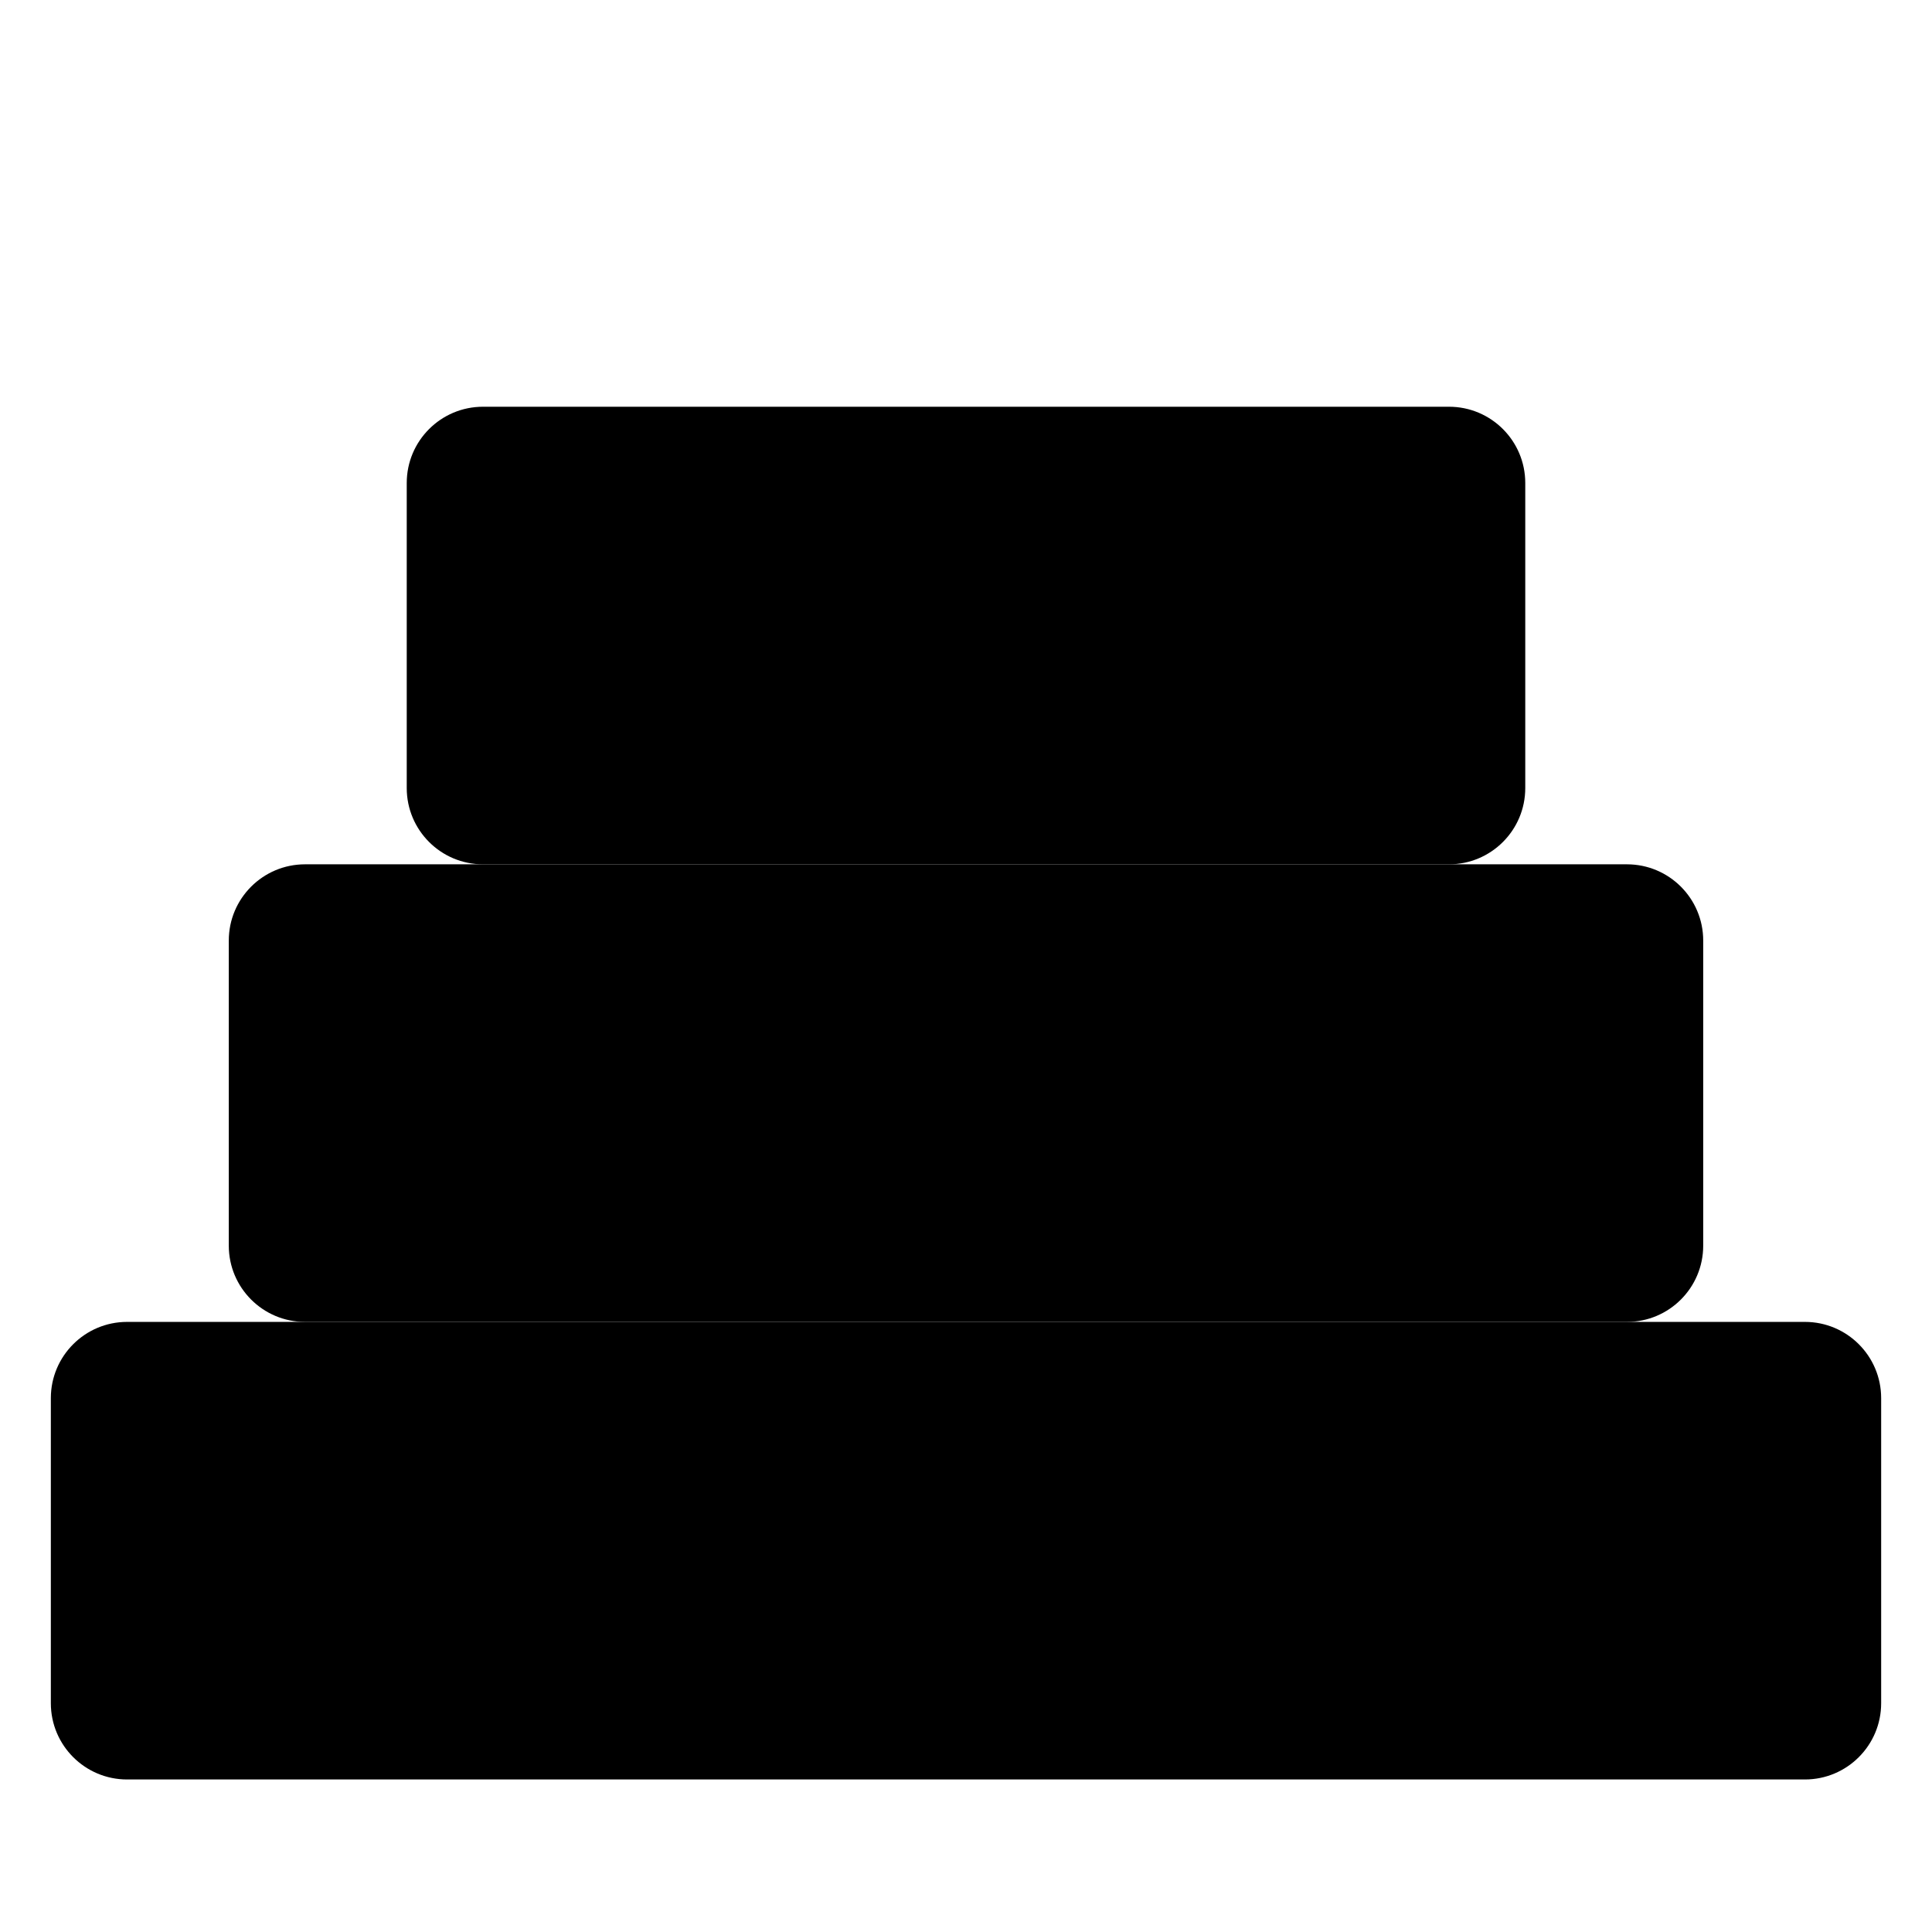
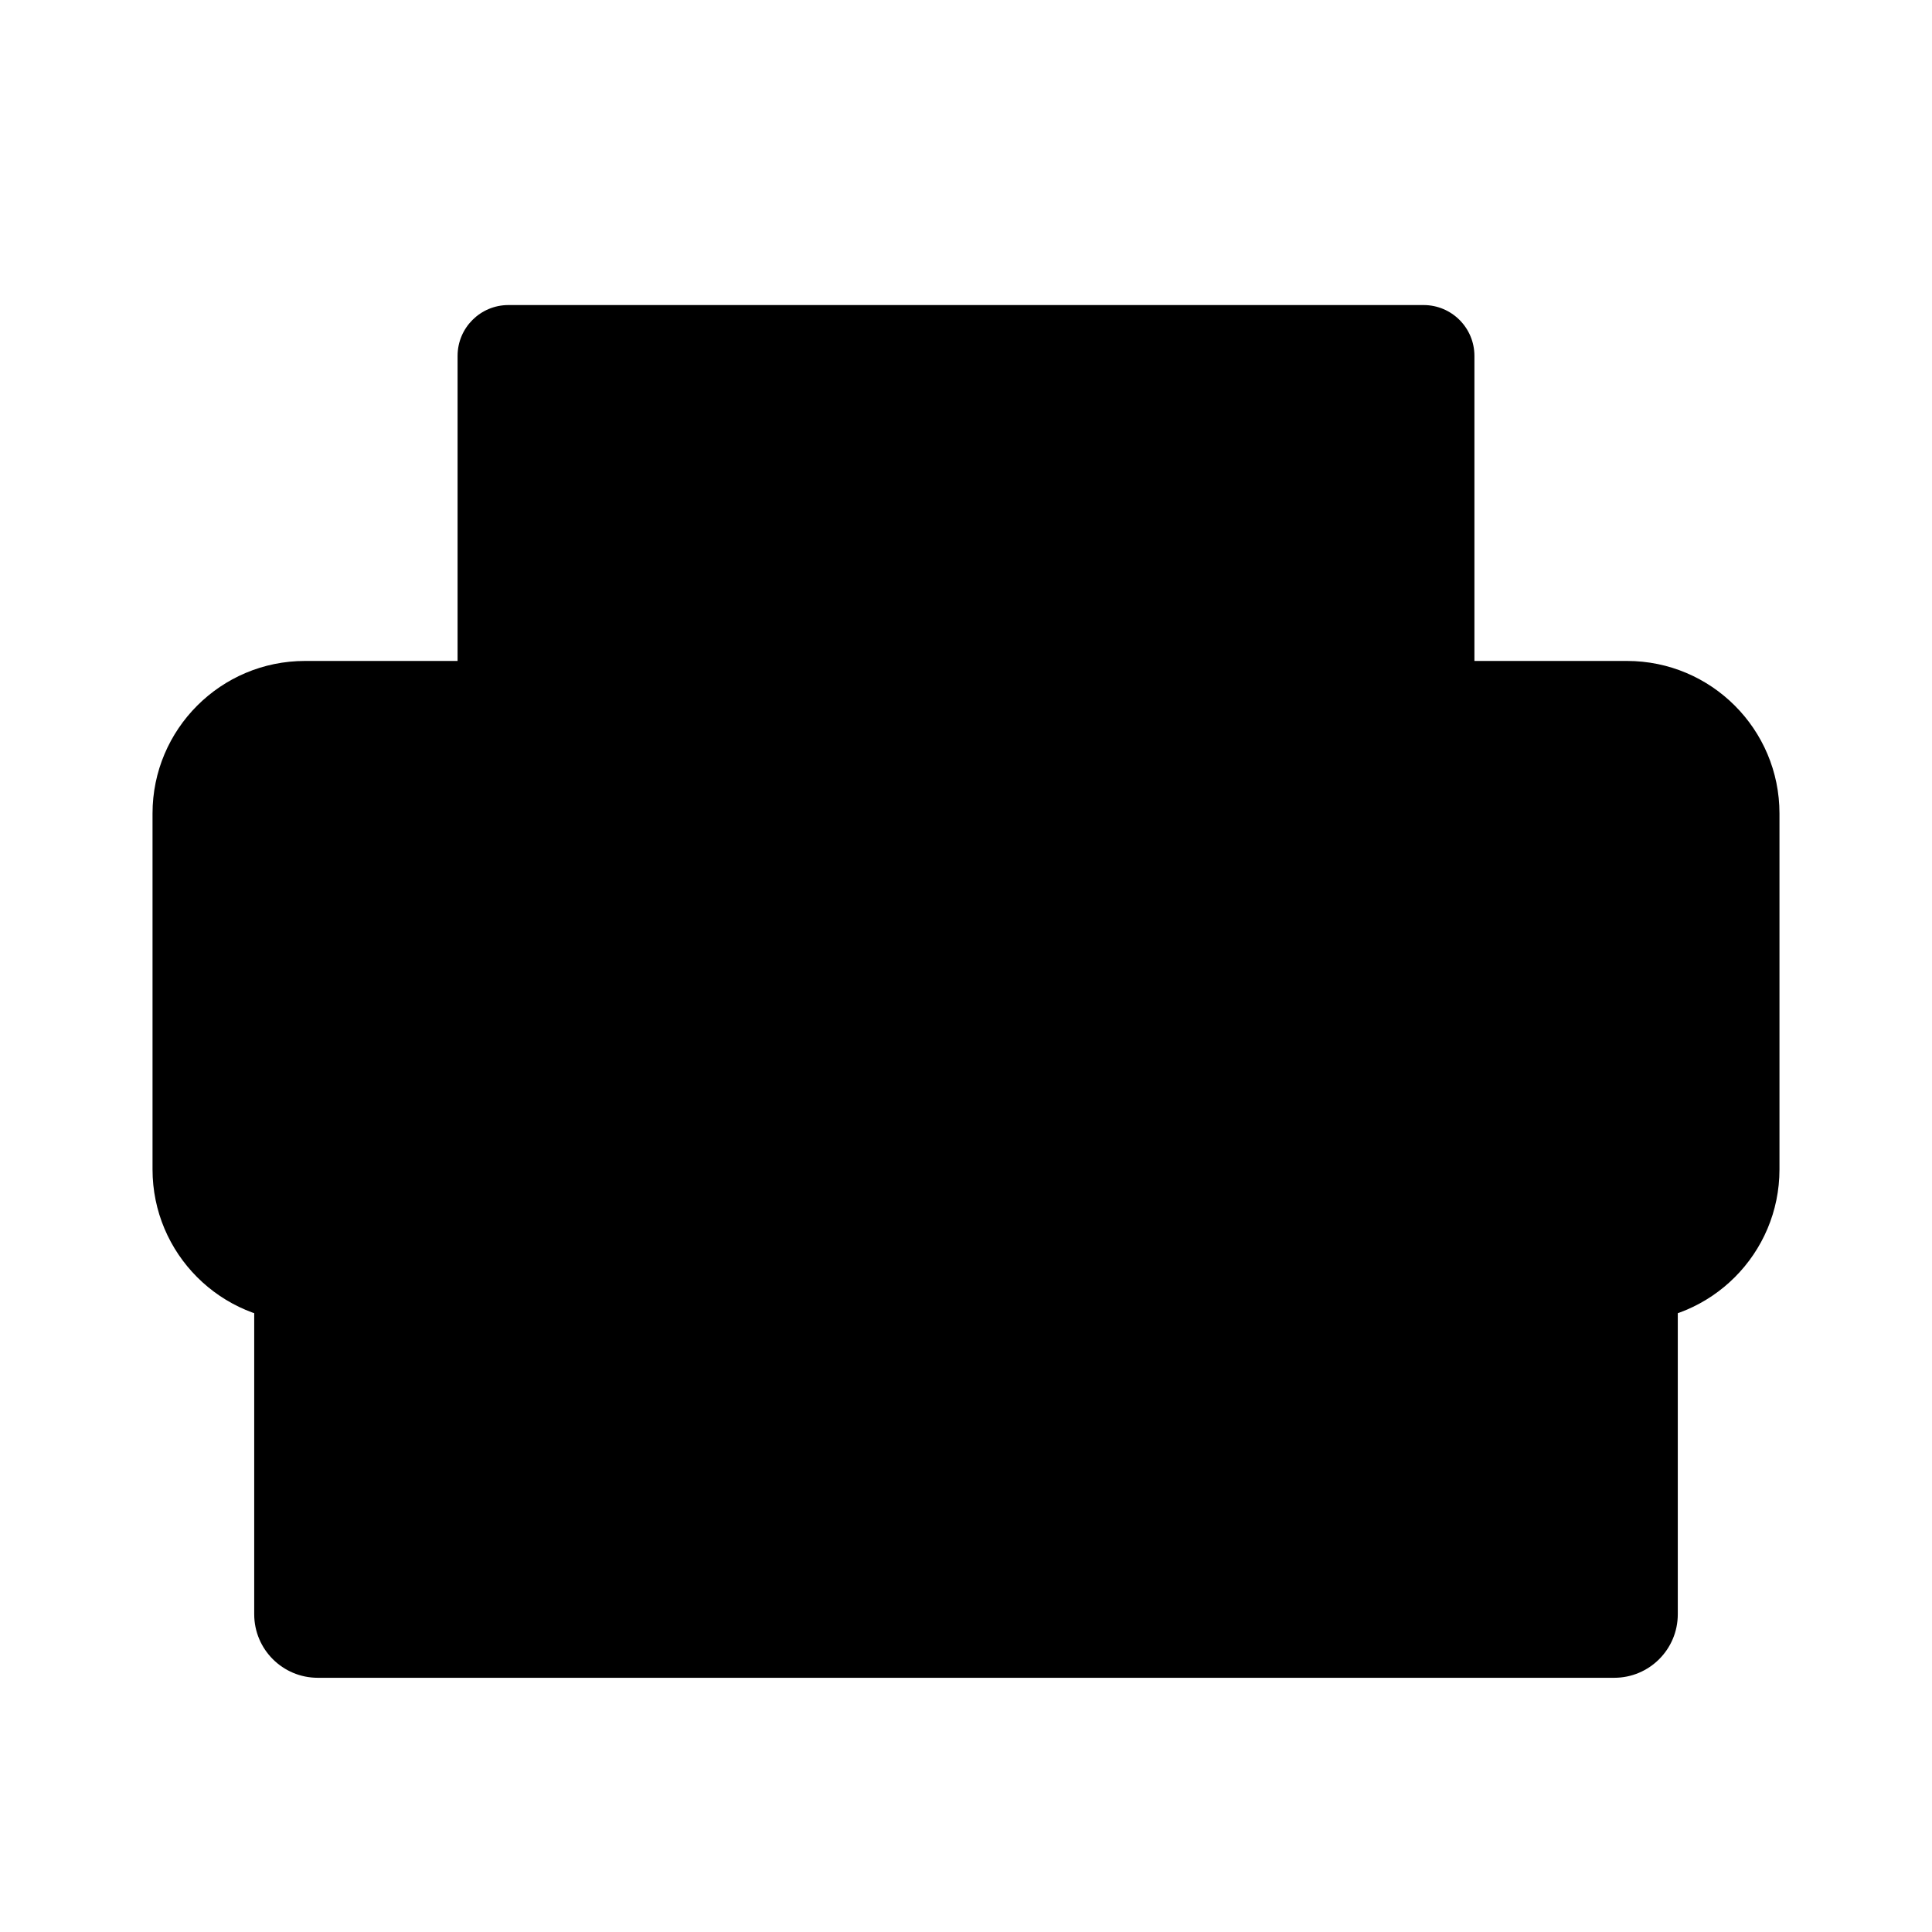
<svg class="tile__icon" viewBox="0 0 76 76" width="76" height="76" aria-hidden="true" focusable="false">
-   <rect class="i-p i-s" x="2.0" y="52" width="72" height="18" rx="3" stroke-width="2.5" />
-   <rect class="i-t" x="8.0" y="57" width="60" height="2" rx="1" />
-   <rect class="i-t" x="8.0" y="61" width="60" height="2" rx="1" />
-   <rect class="i-t" x="8.0" y="65" width="60" height="2" rx="1" />
-   <rect class="i-p i-s" x="9.0" y="34" width="58" height="18" rx="3" stroke-width="2.5" />
-   <rect class="i-t" x="15.0" y="39" width="46" height="2" rx="1" />
-   <rect class="i-t" x="15.0" y="43" width="46" height="2" rx="1" />
-   <rect class="i-t" x="15.0" y="47" width="46" height="2" rx="1" />
-   <rect class="i-p i-s" x="16.0" y="16" width="44" height="18" rx="3" stroke-width="2.5" />
-   <rect class="i-t" x="22.0" y="21" width="32" height="2" rx="1" />
-   <rect class="i-t" x="22.0" y="25" width="32" height="2" rx="1" />
-   <rect class="i-t" x="22.0" y="29" width="32" height="2" rx="1" />
+   <rect class="i-p i-s" x="18" y="12" width="40" height="18" rx="2" stroke-width="2.5" />
+   <rect class="i-f" x="6" y="26" width="64" height="26" rx="6" />
+   <circle class="i-p" cx="60" cy="34" r="2.5" />
+   <rect class="i-p i-s" x="10" y="46" width="56" height="20" rx="2.5" stroke-width="2.5" />
+   <path class="i-s" d="M15.04 46v20M60.96 46v20" stroke-width="1.6" />
+   <rect class="i-t" x="18.04" y="51" width="39.92" height="2" rx="1" />
+   <rect class="i-t" x="18.04" y="55" width="39.92" height="2" rx="1" />
+   <rect class="i-t" x="18.04" y="59" width="39.92" height="2" rx="1" />
</svg>
